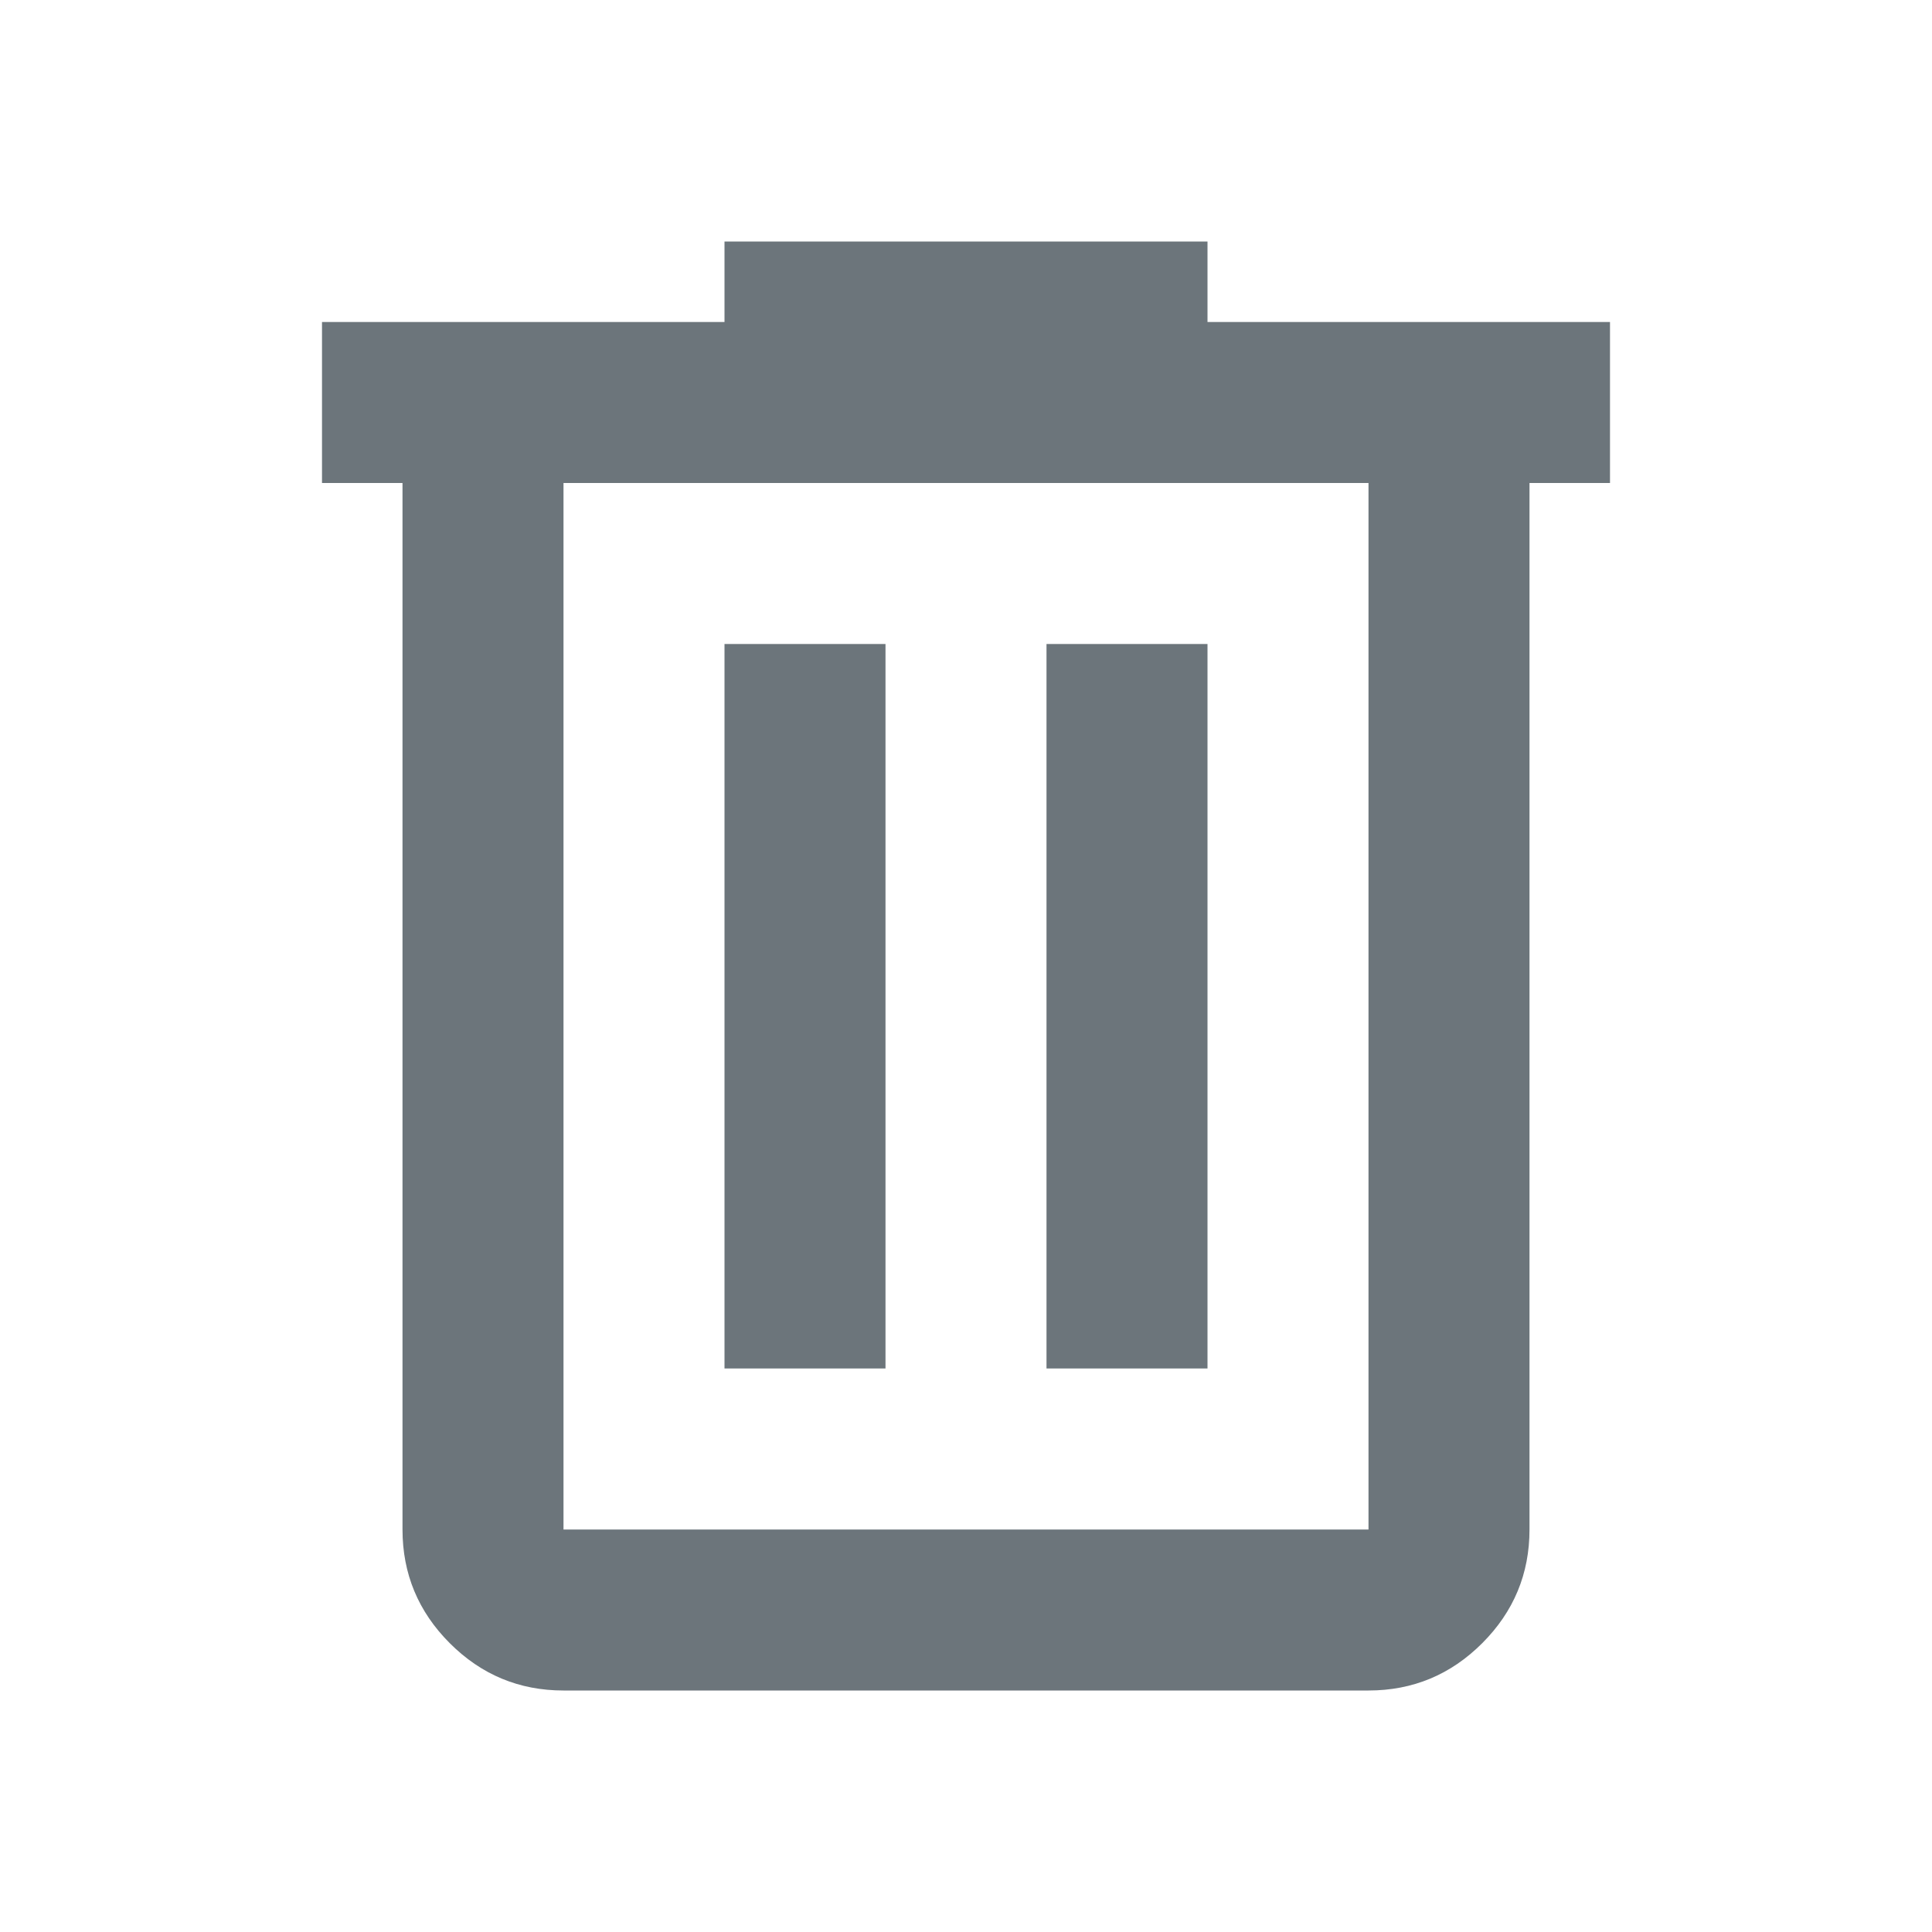
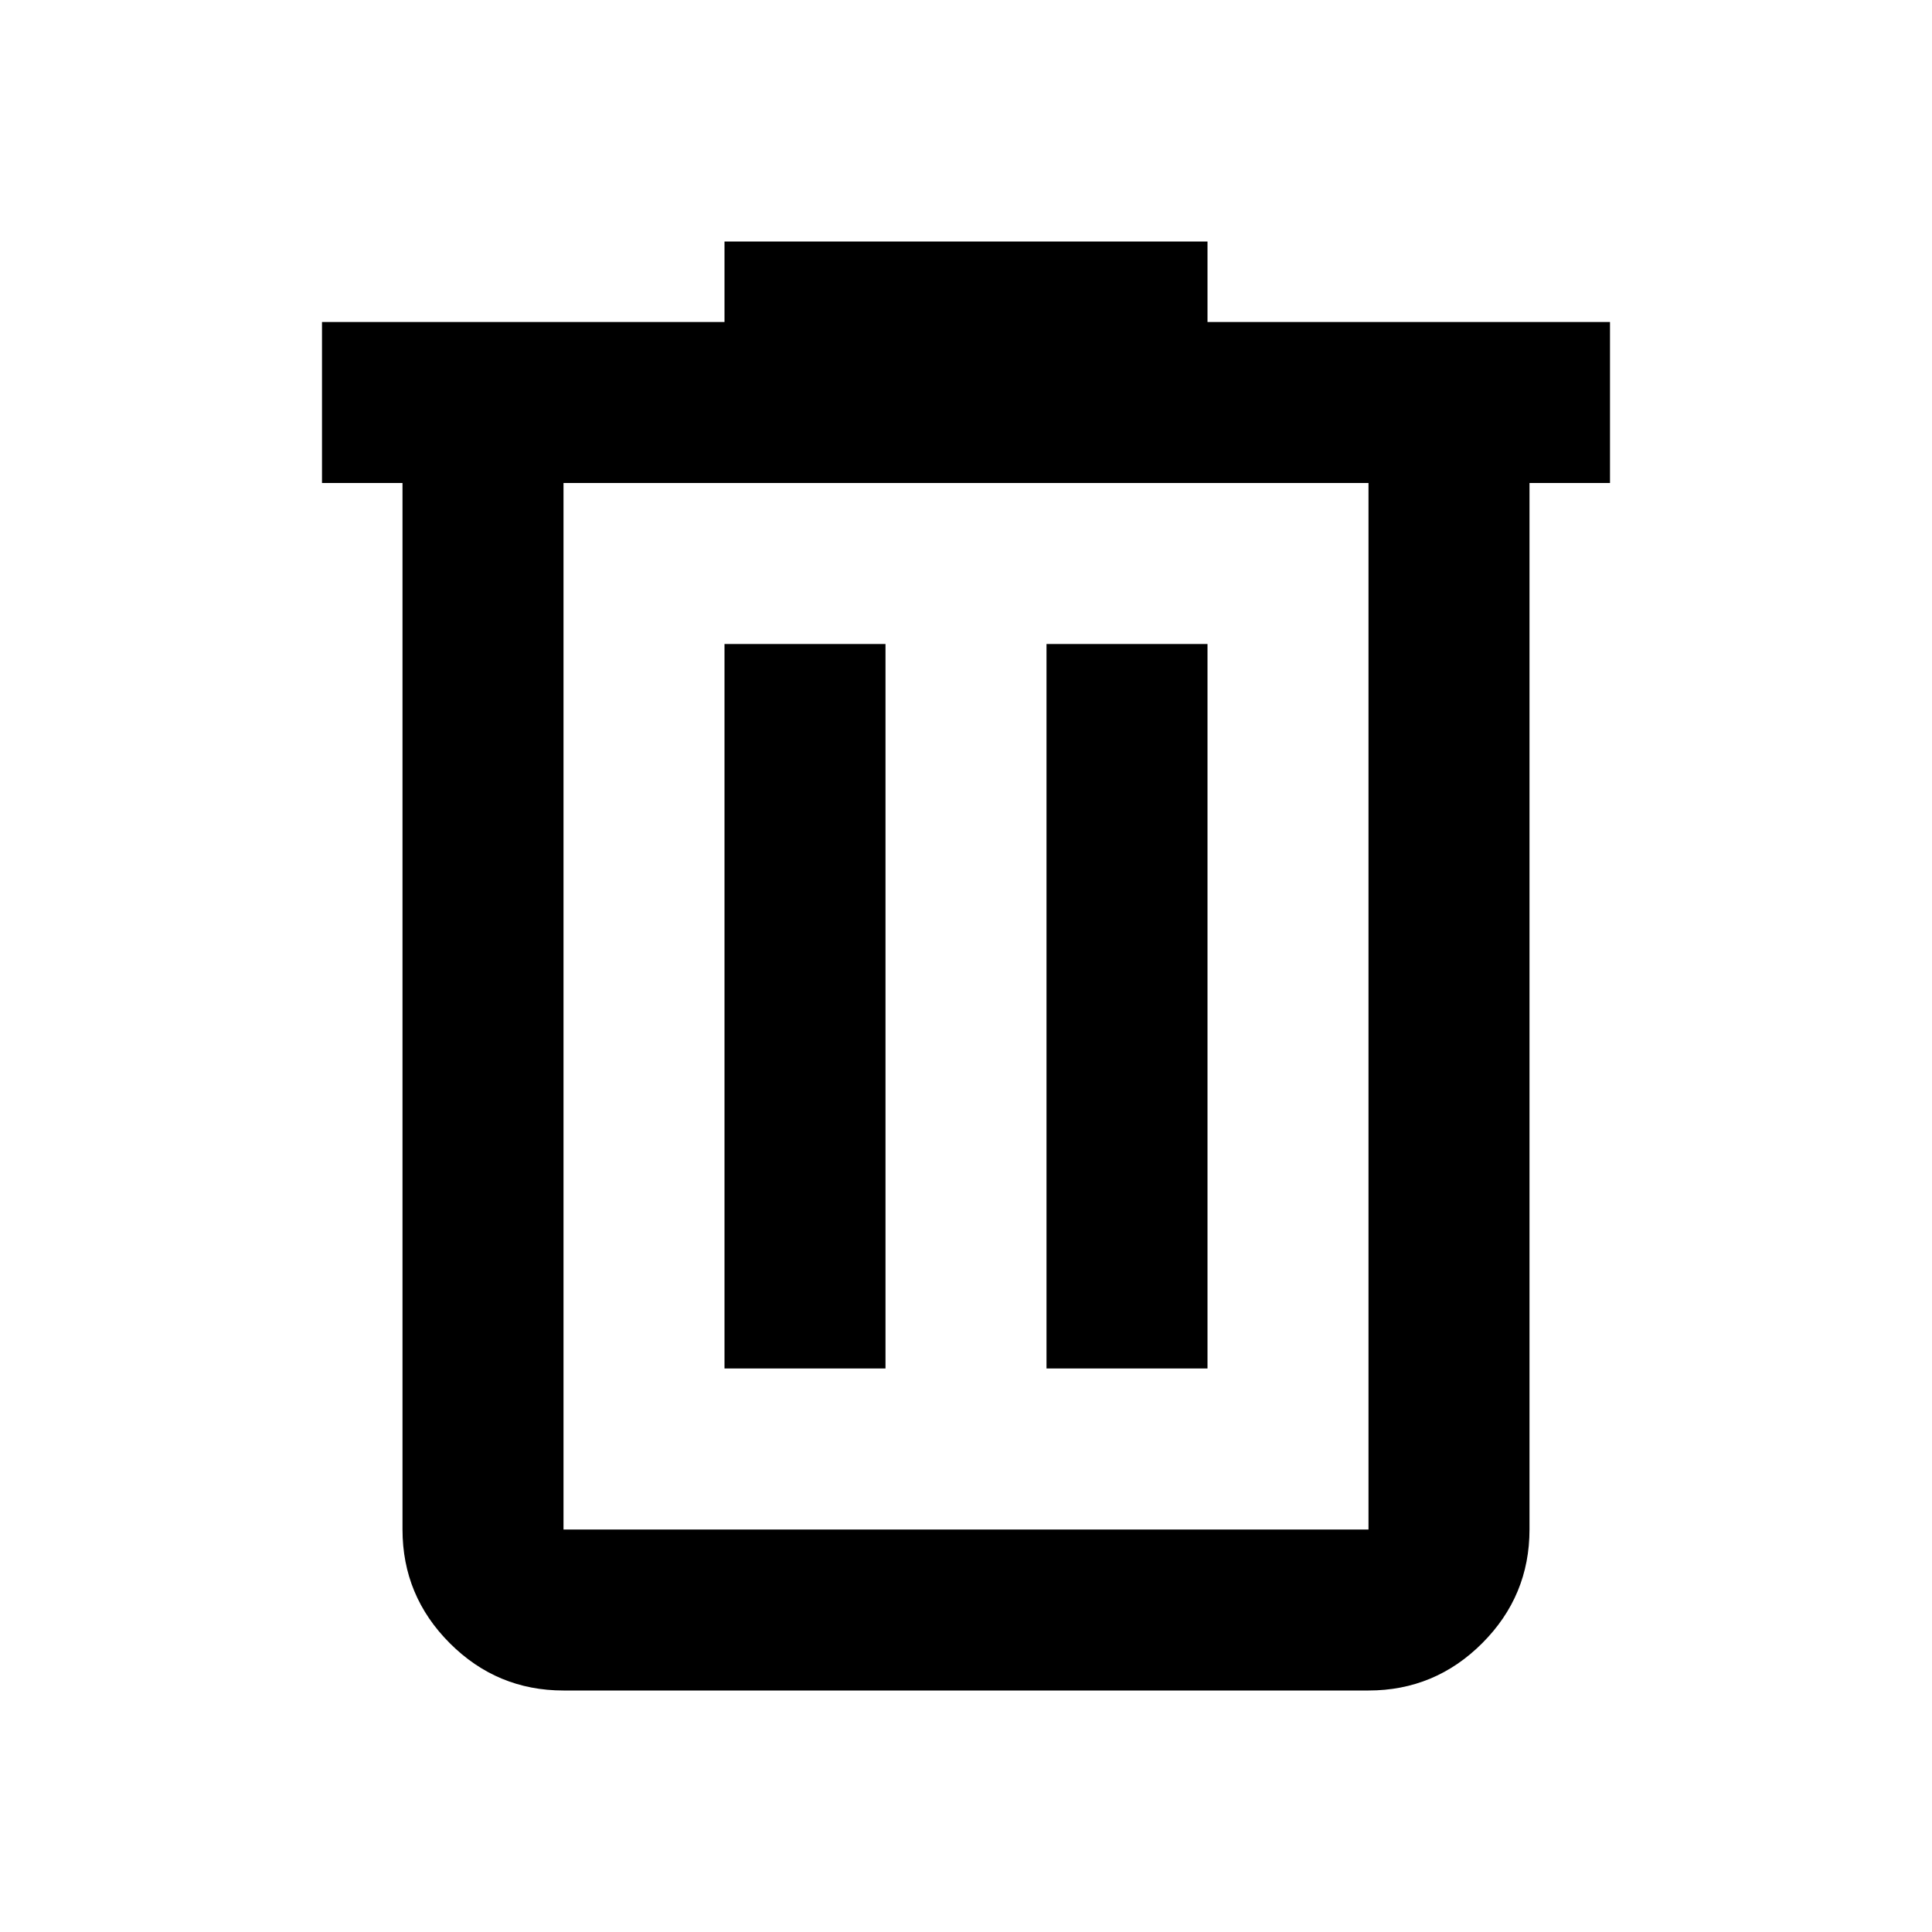
- <svg xmlns="http://www.w3.org/2000/svg" height="24px" viewBox="0 -960 960 960" width="24px" fill="#6c757b">
+ <svg xmlns="http://www.w3.org/2000/svg" viewBox="0 -960 960 960" fill="currentColor">
  <path d="M280-120q-33 0-56.5-23.5T200-200v-520h-40v-80h200v-40h240v40h200v80h-40v520q0 33-23.5 56.5T680-120H280Zm400-600H280v520h400v-520ZM360-280h80v-360h-80v360Zm160 0h80v-360h-80v360ZM280-720v520-520Z" />
</svg>
